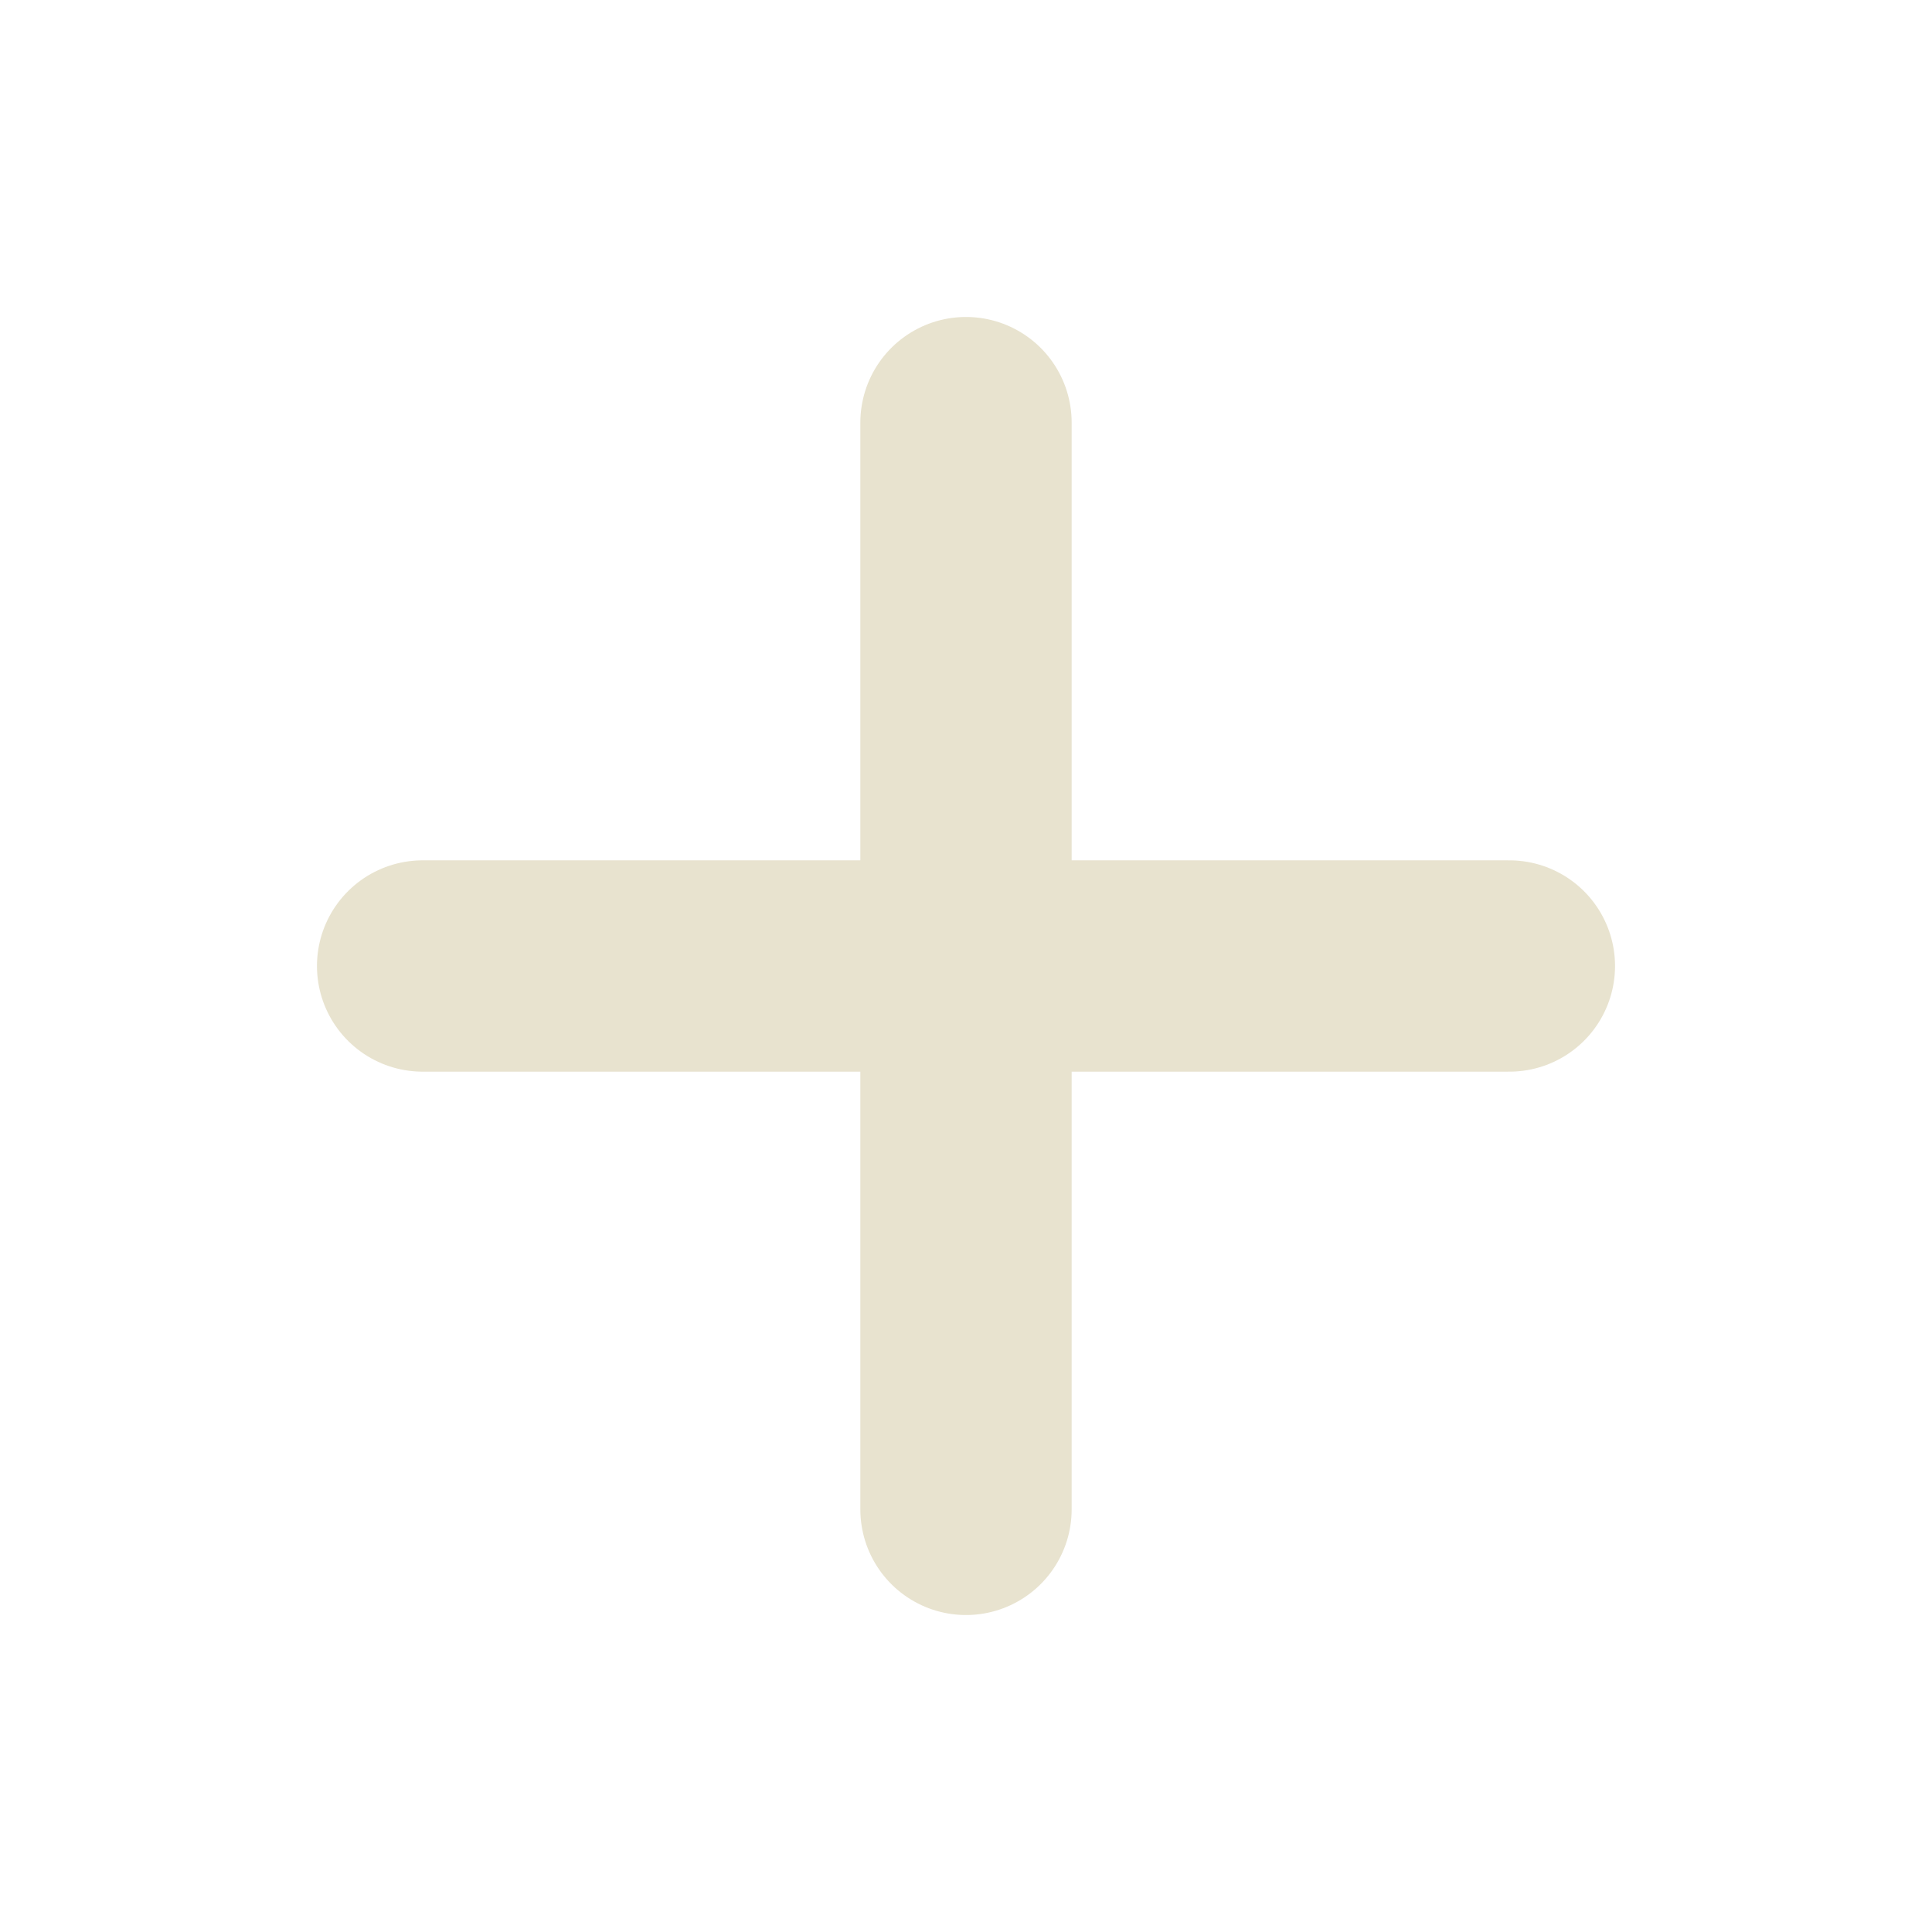
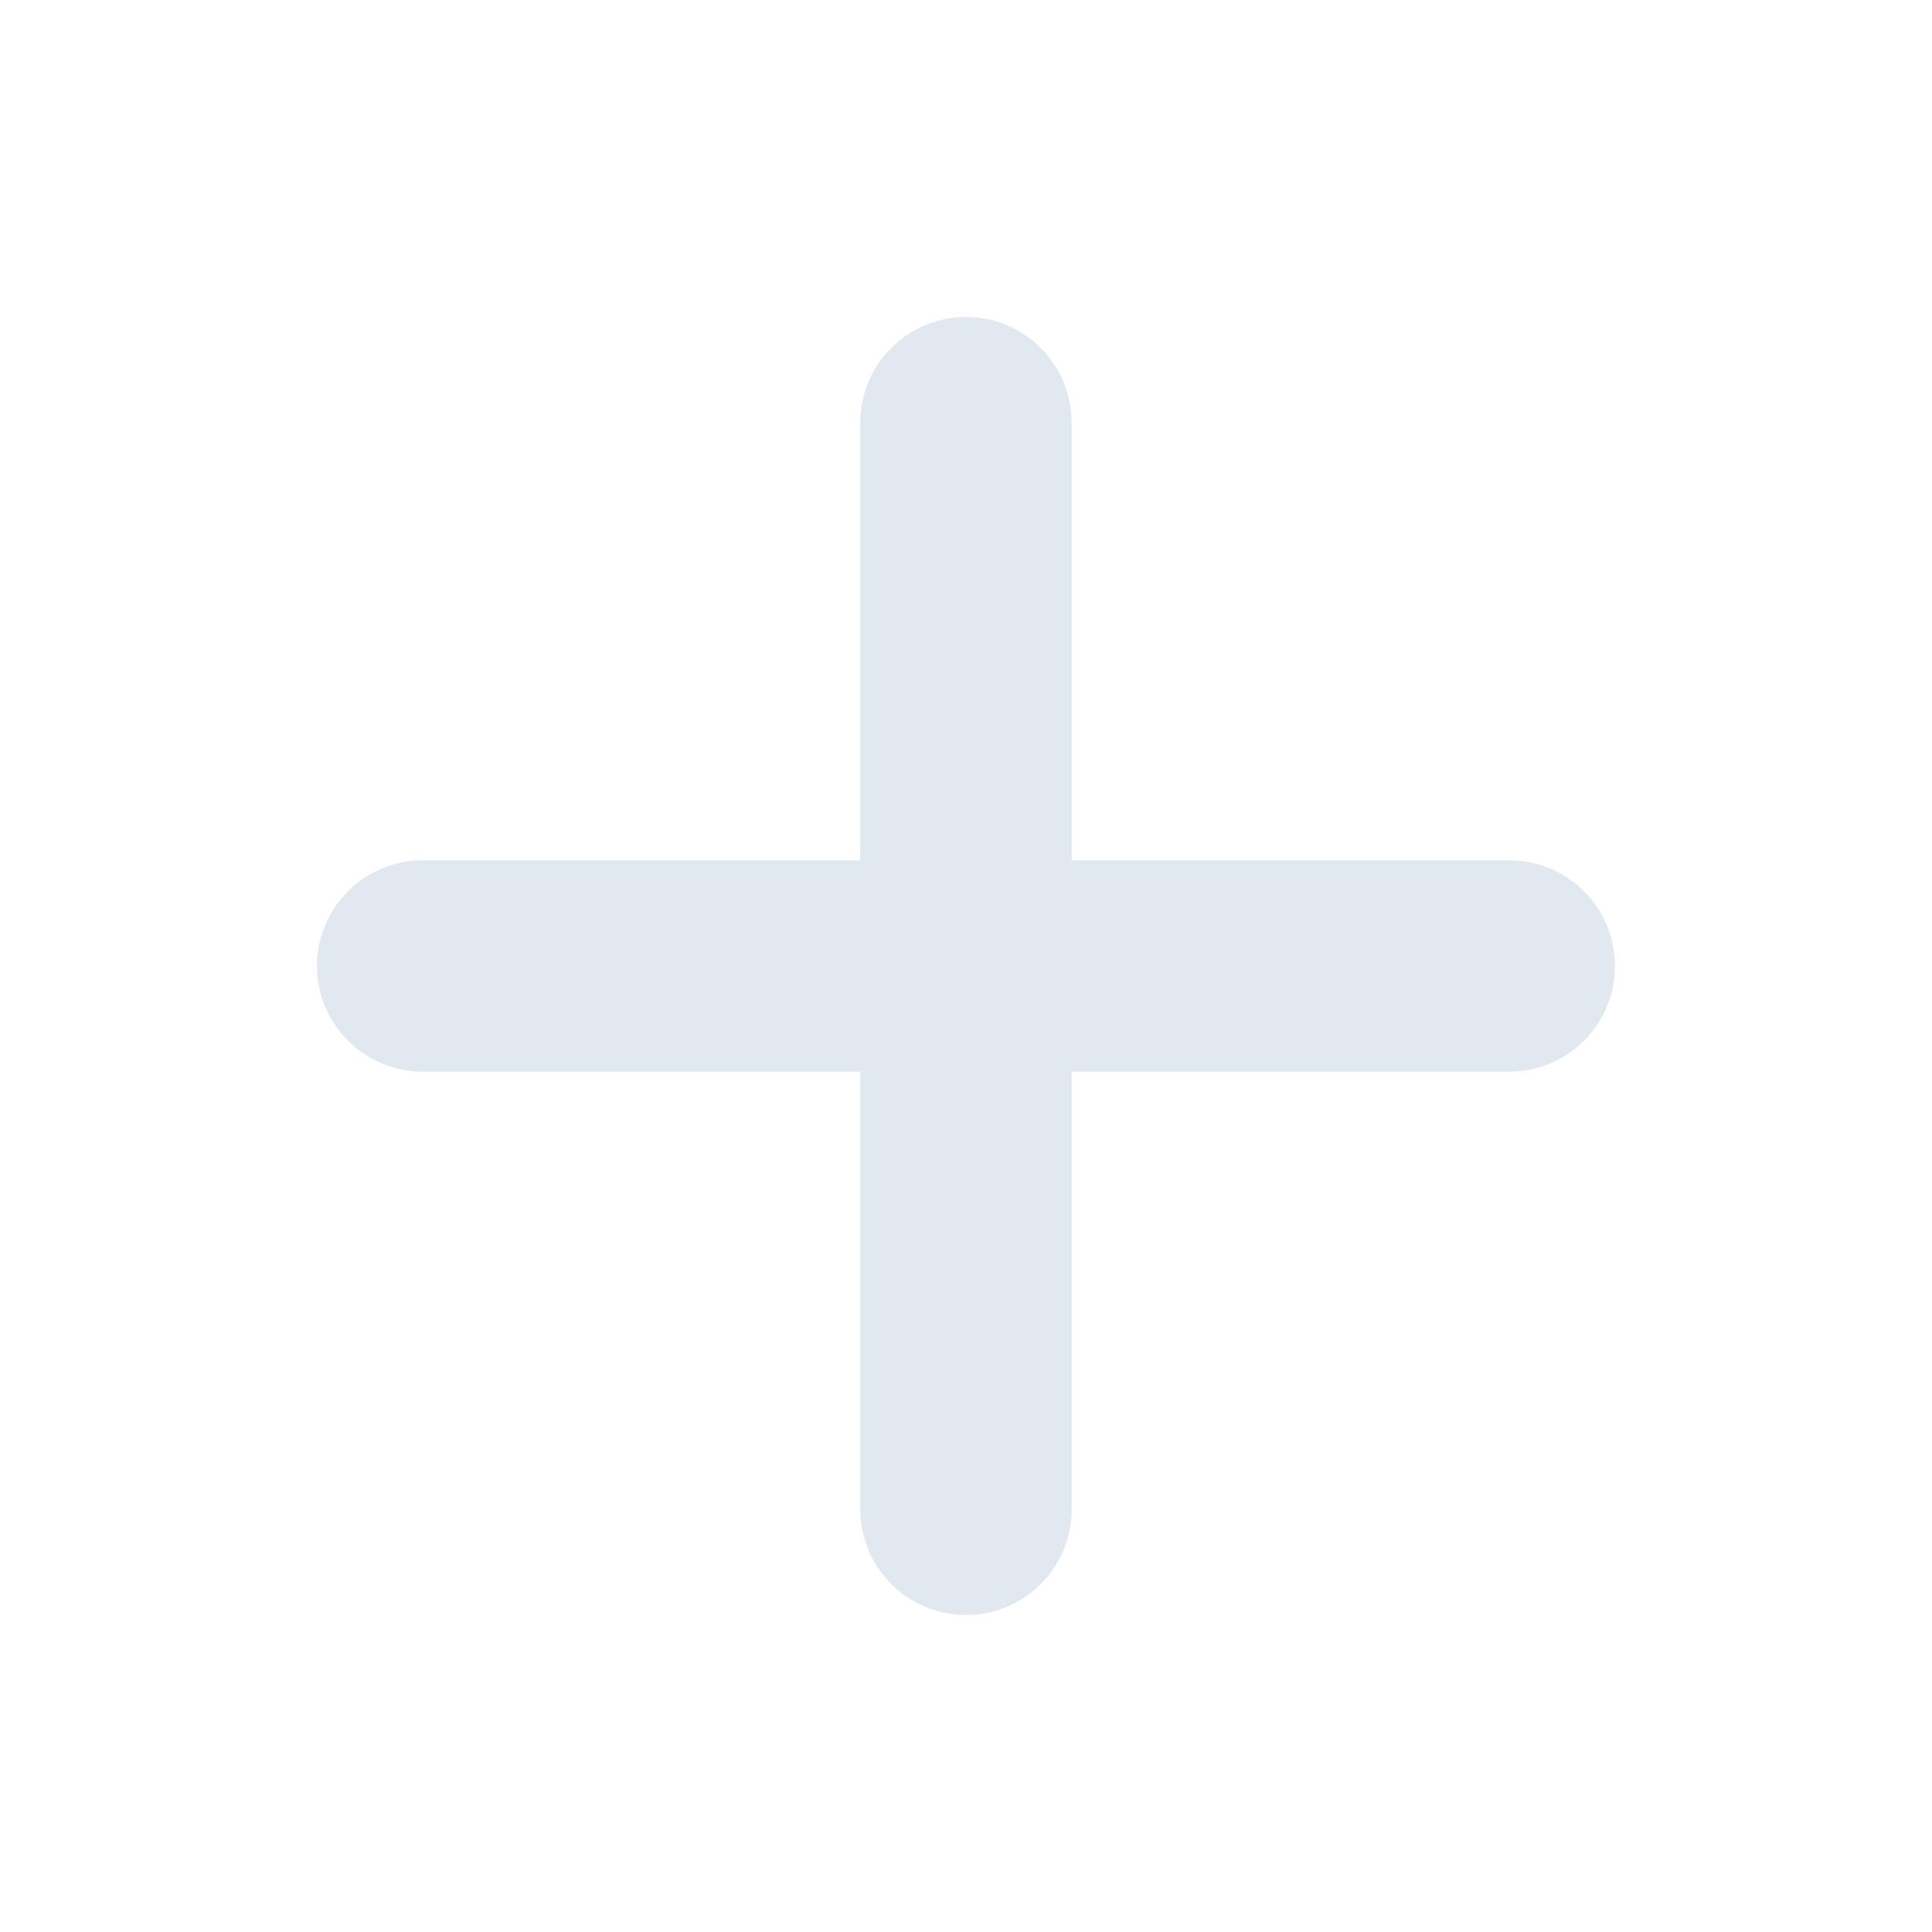
<svg xmlns="http://www.w3.org/2000/svg" viewBox="0 0 64 64">
-   <g stroke="#E8E3CF" stroke-width="7" stroke-linecap="round">
+   <g stroke="#e2e8f0" stroke-width="7" stroke-linecap="round">
    <line x1="14" y1="32" x2="50" y2="32" />
    <line x1="32" y1="14" x2="32" y2="50" />
  </g>
</svg>
